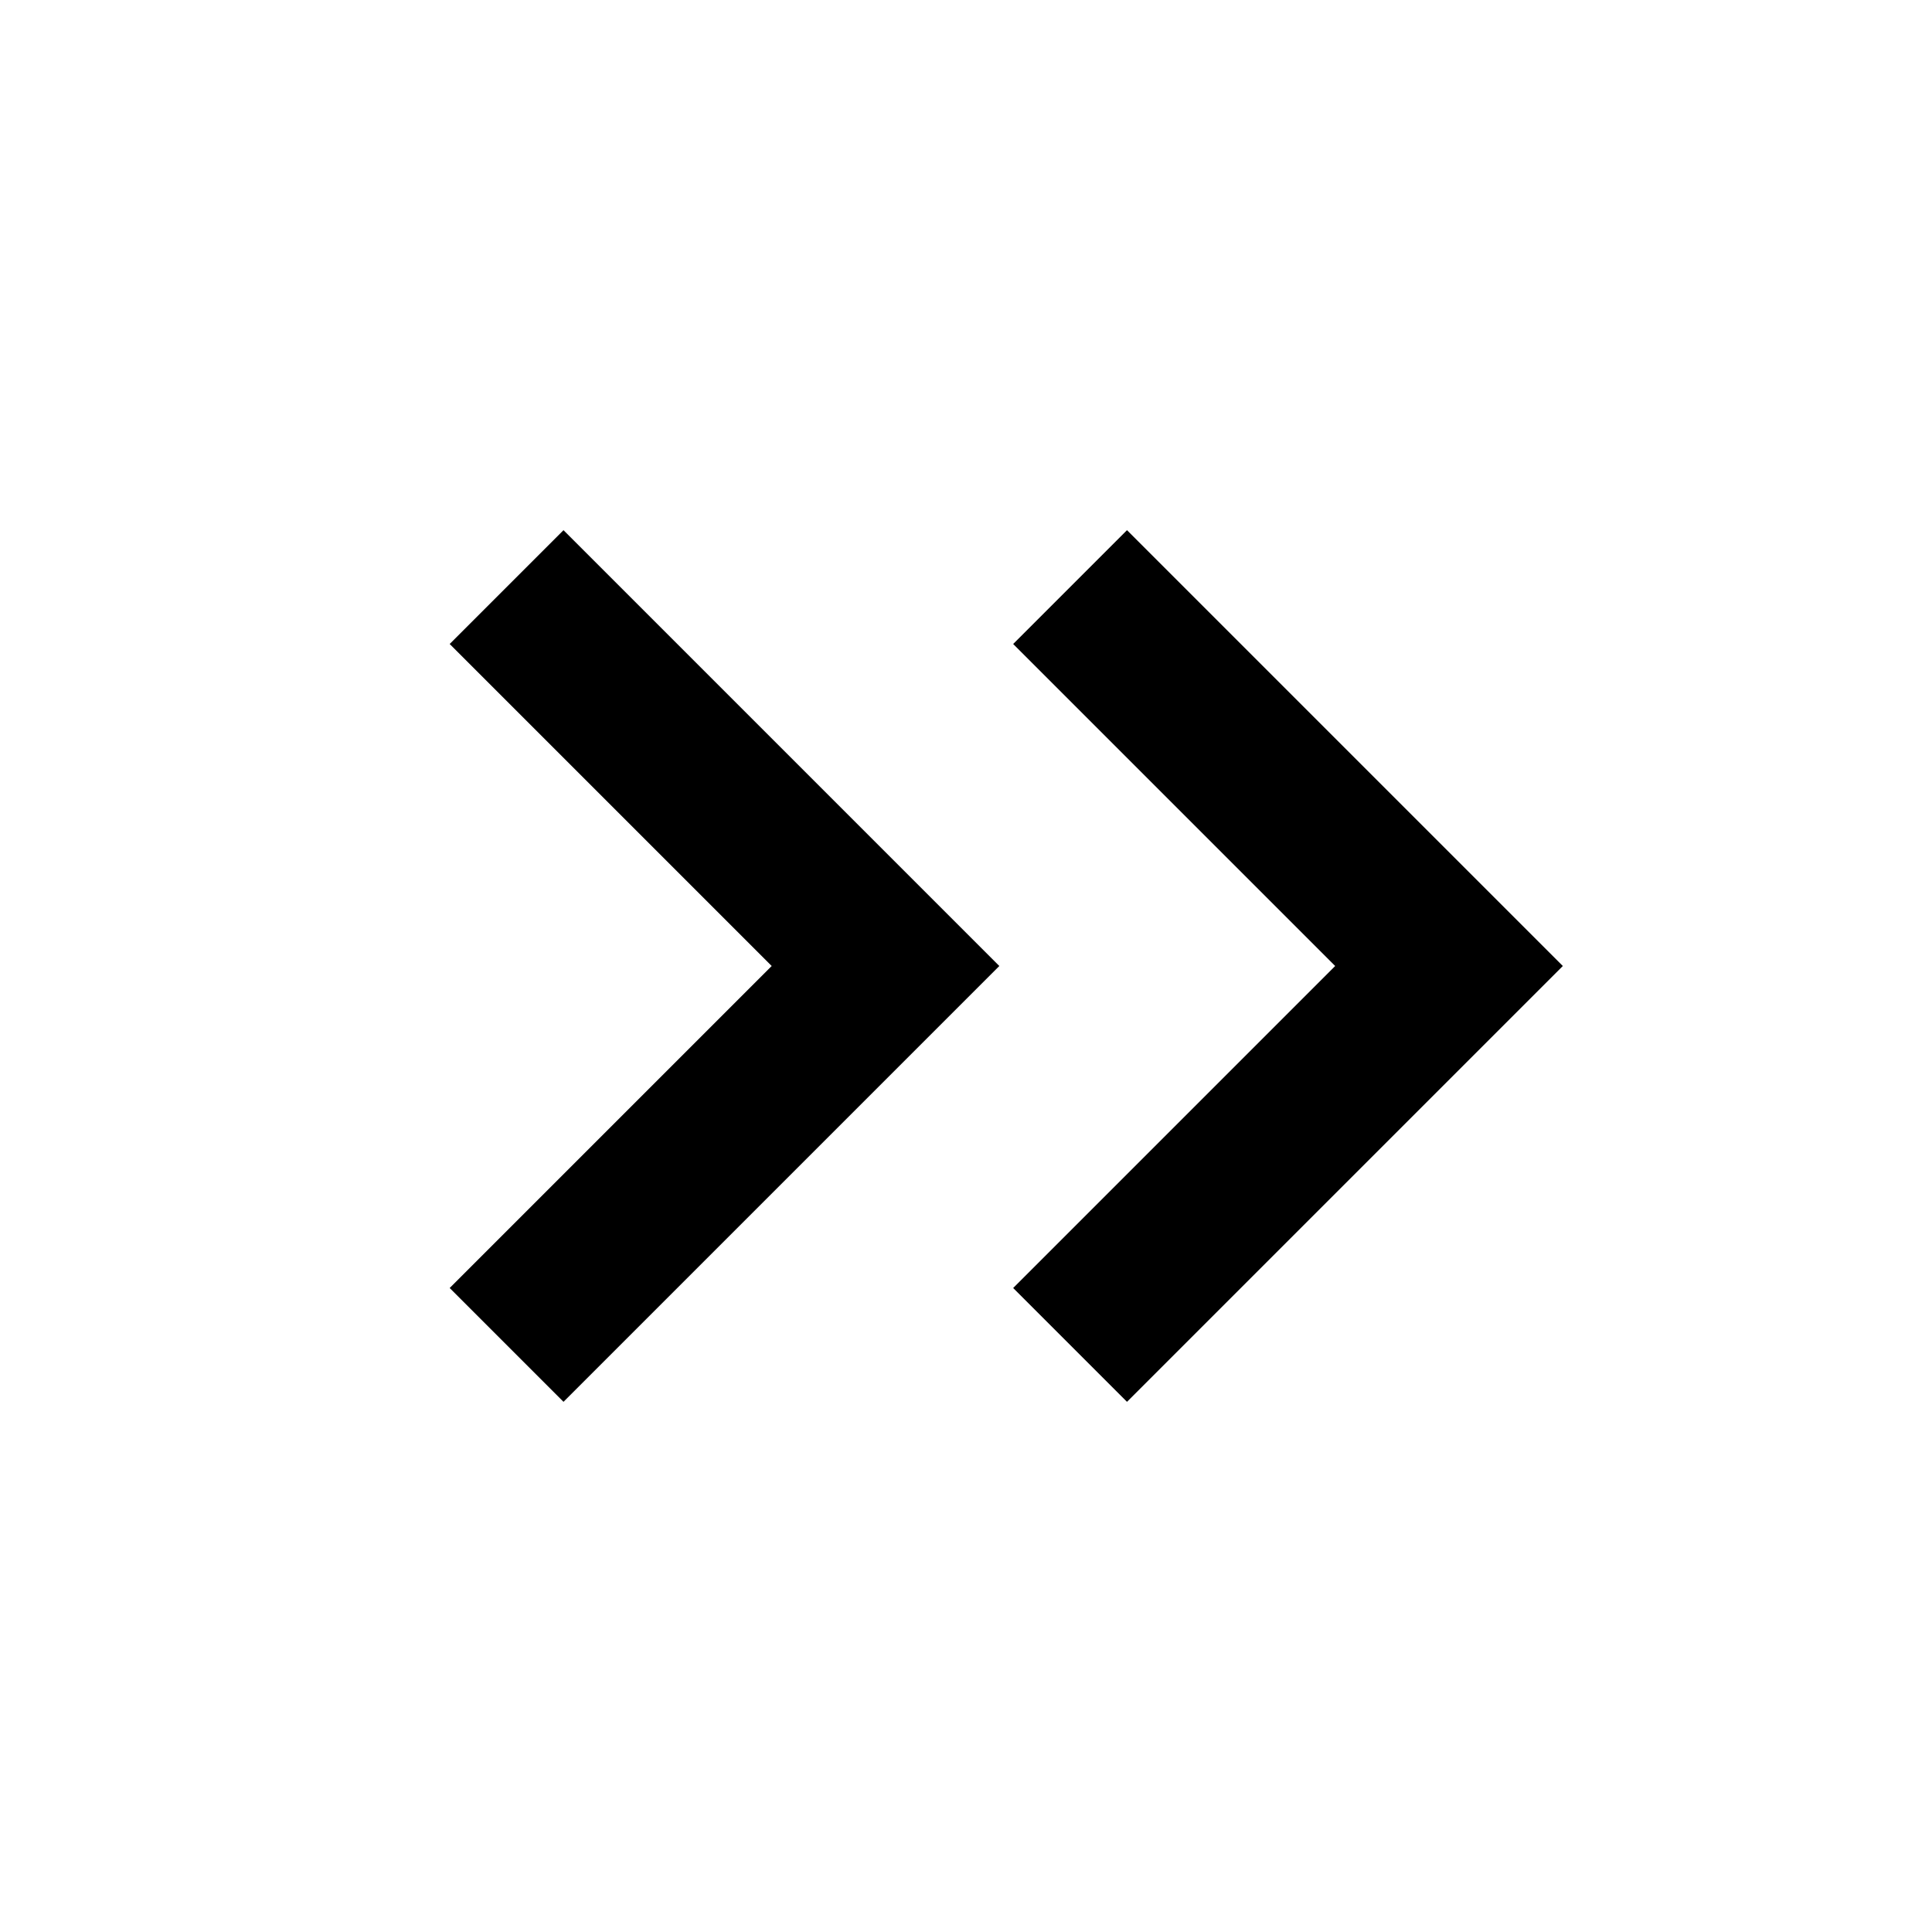
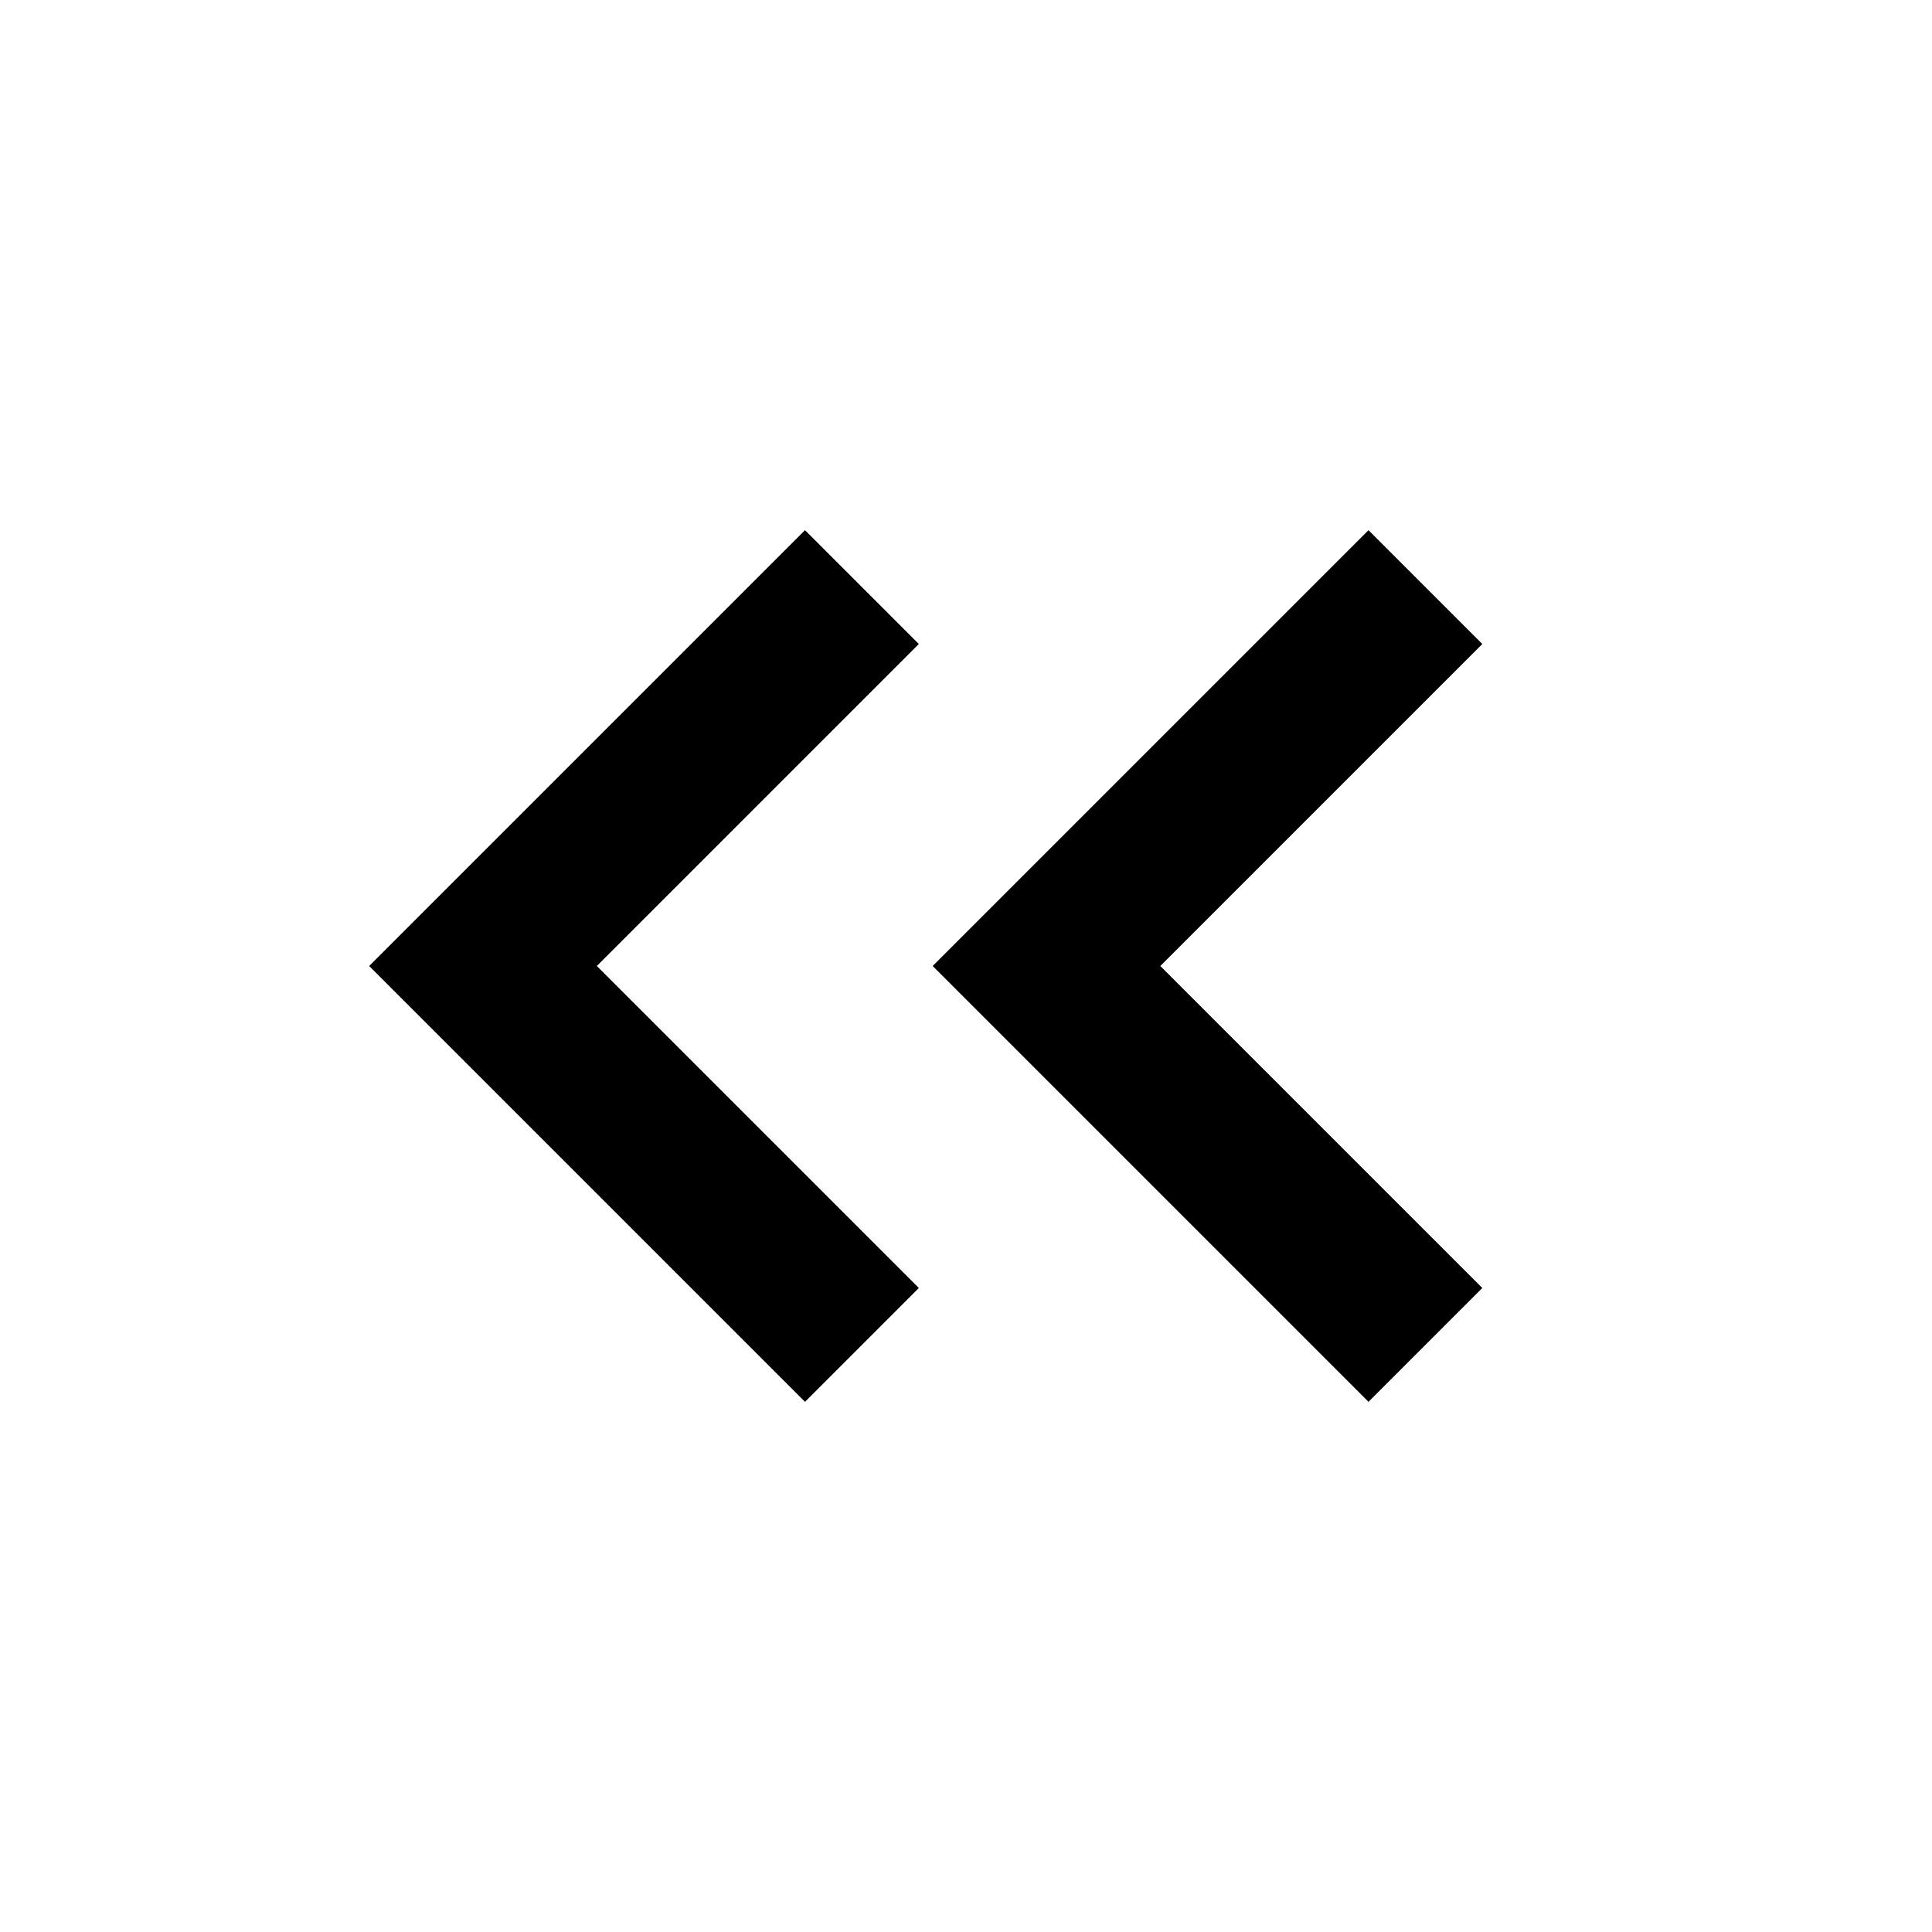
<svg xmlns="http://www.w3.org/2000/svg" width="24" height="24" fill="currentColor" viewBox="0 0 24 24">
-   <path d="m12.586 8 4 4-4 4L14 17.414 19.414 12 14 6.586 12.586 8Zm-7 0 4 4-4 4L7 17.414 12.414 12 7 6.586 5.586 8Z" />
+   <path d="m11.414 8-4 4 4 4L10 17.414 4.586 12 10 6.586 11.414 8Zm7 0-4 4 4 4L17 17.414 11.586 12 17 6.586 18.414 8Z" />
</svg>
